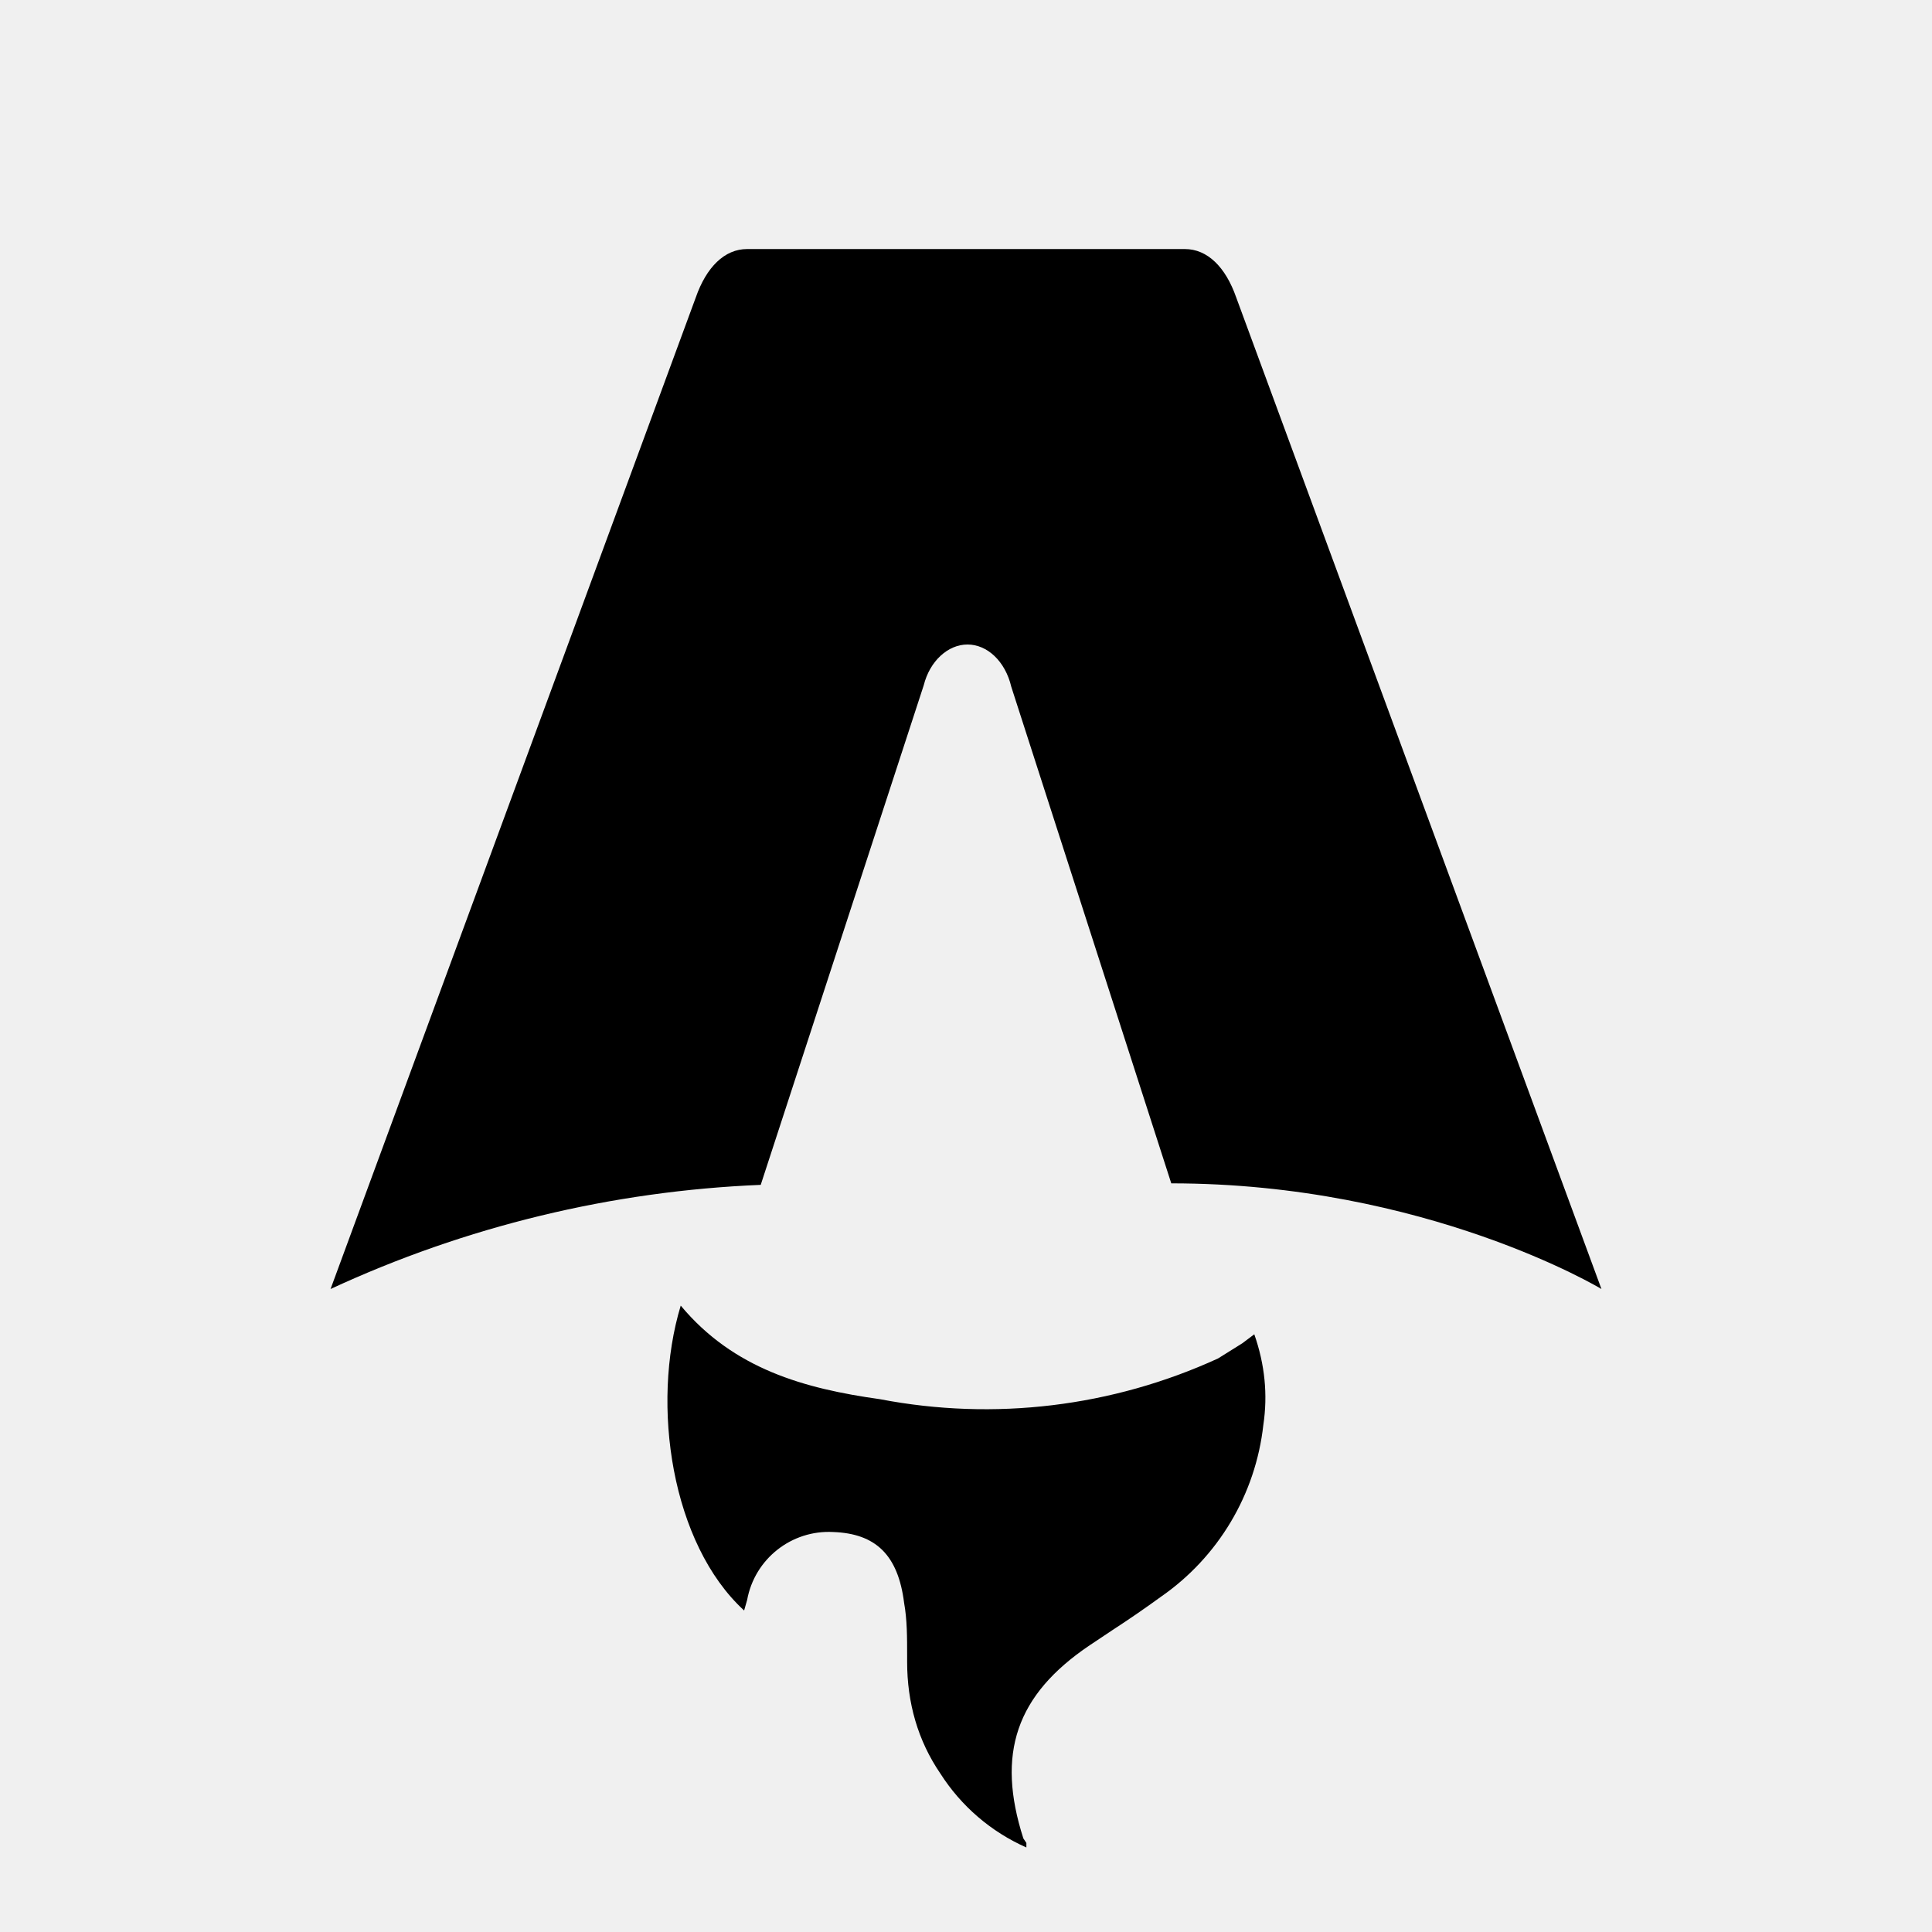
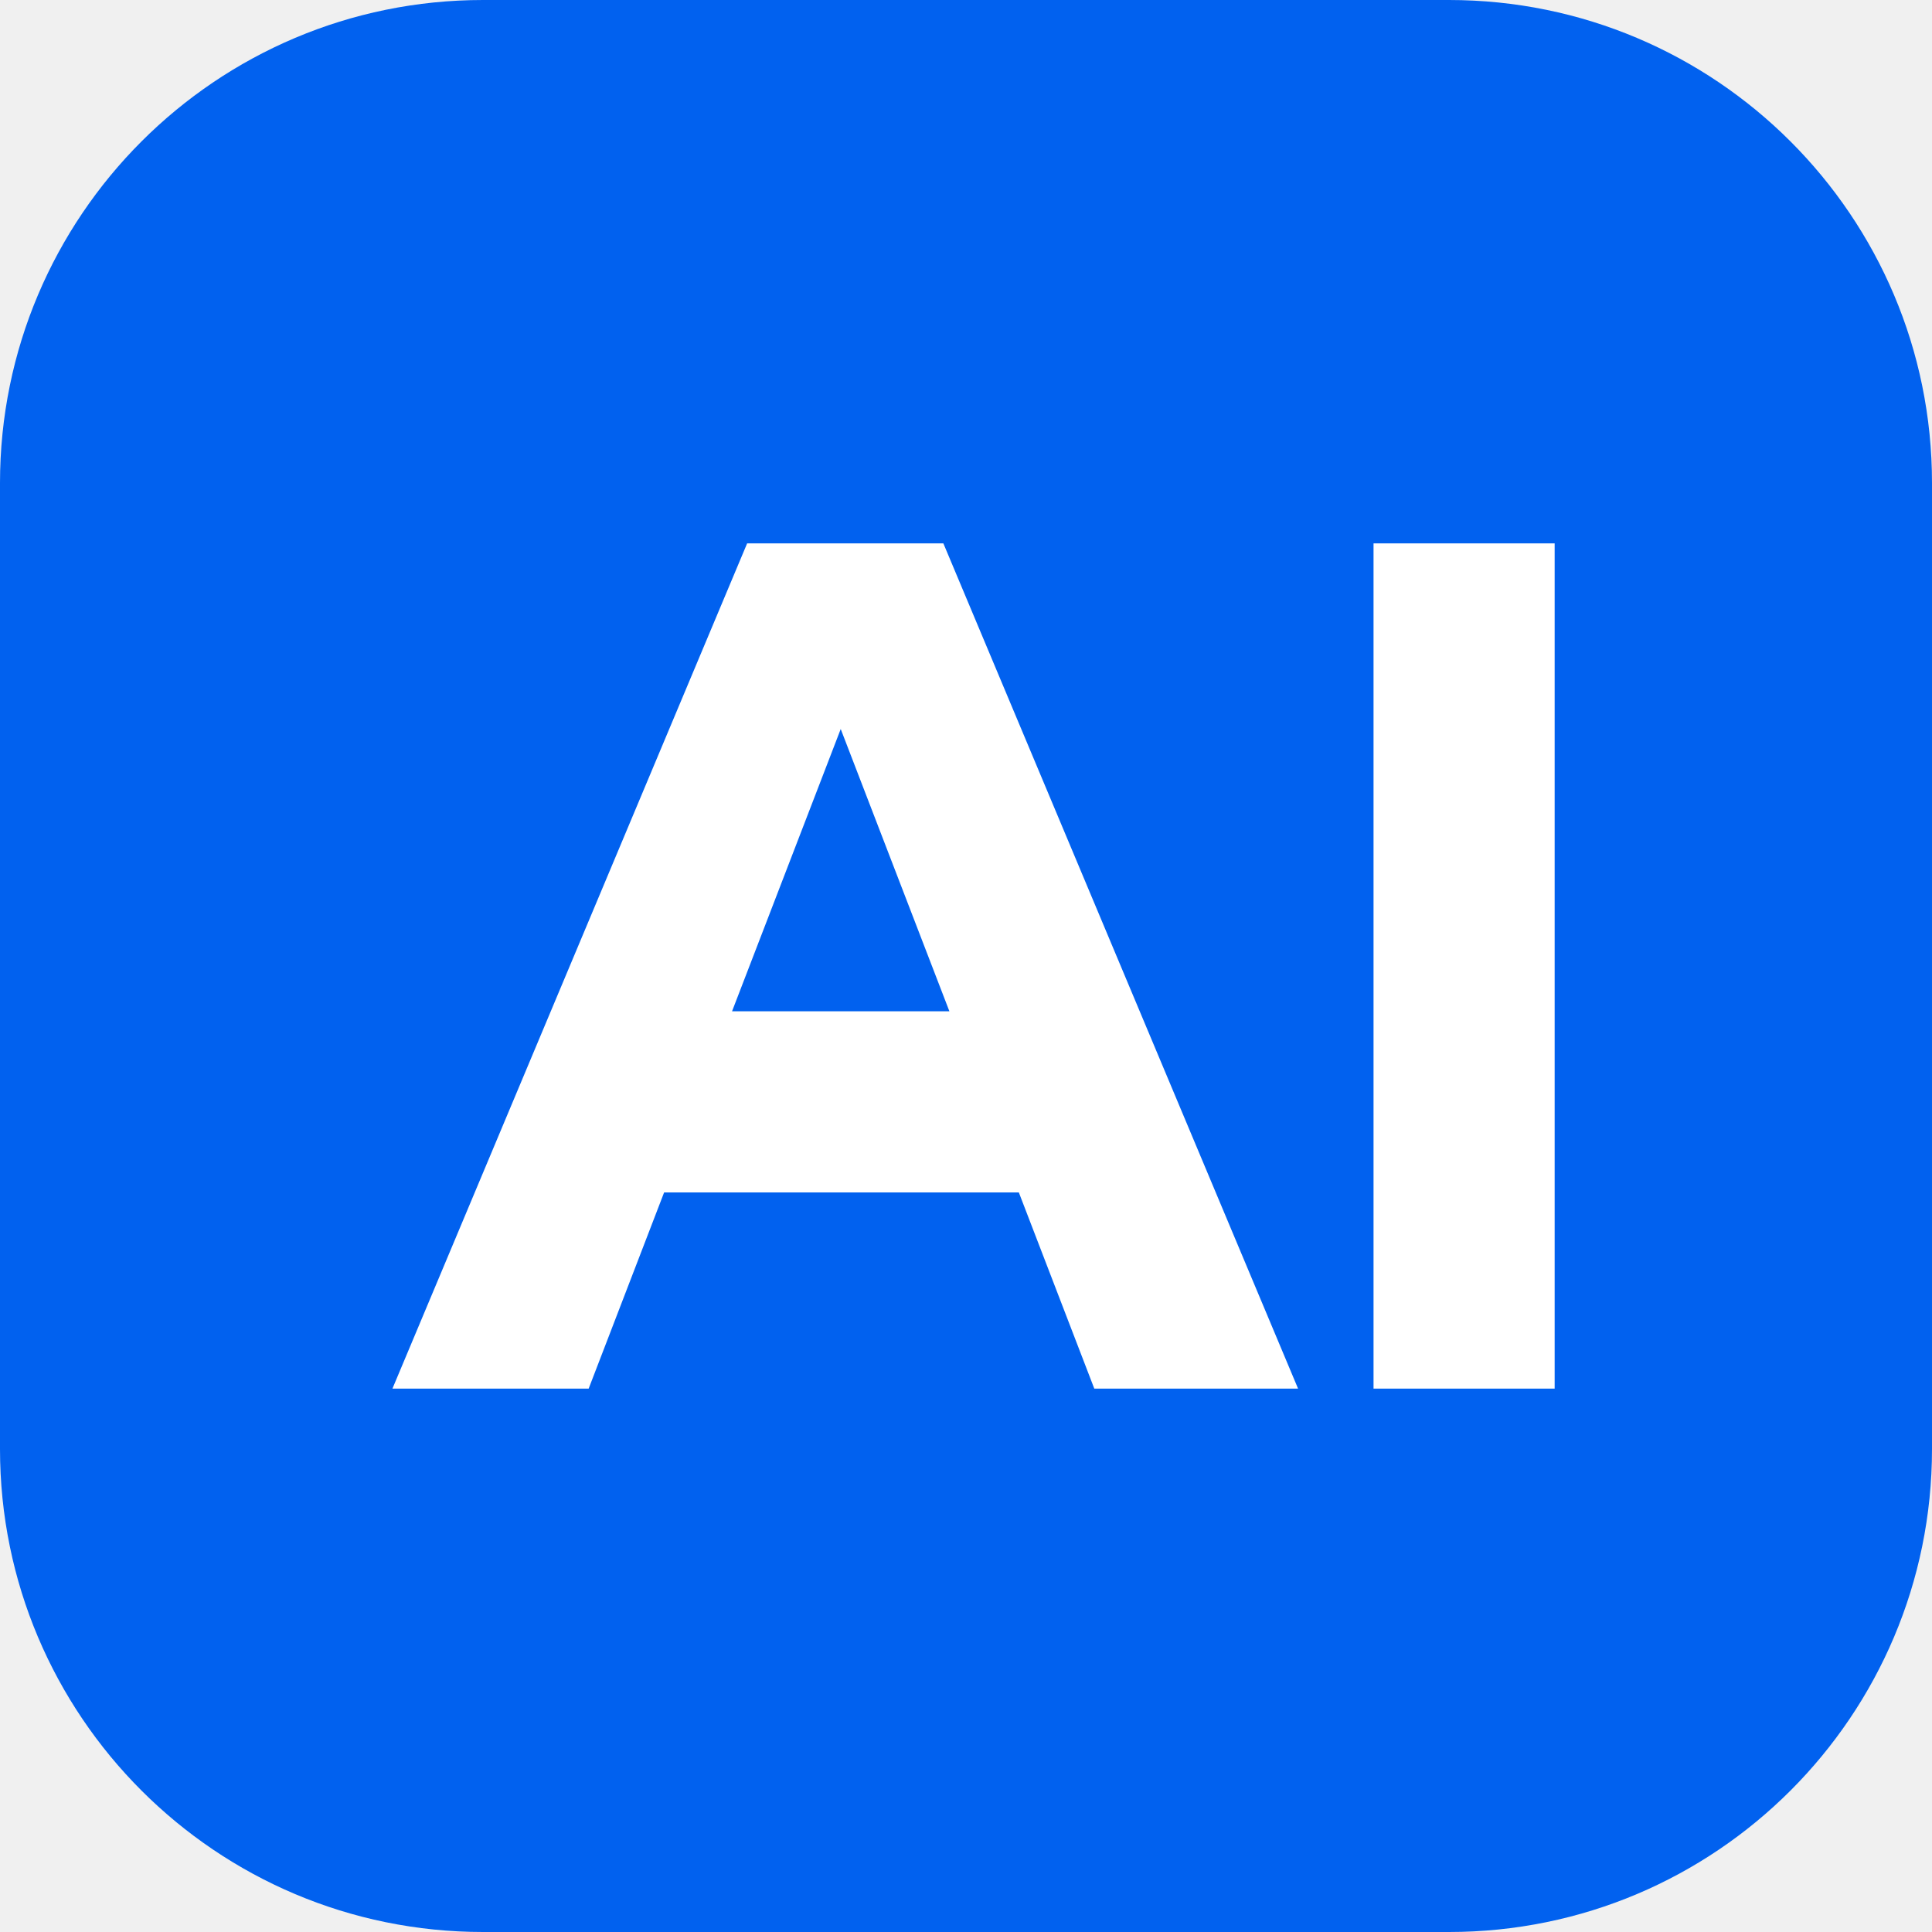
- <svg xmlns="http://www.w3.org/2000/svg" fill="none" viewBox="0 0 128 128">
-   <path d="M50.4 78.5a75.1 75.1 0 0 0-28.5 6.9l24.2-65.7c.7-2 1.9-3.2 3.4-3.2h29c1.5 0 2.7 1.2 3.4 3.2l24.2 65.7s-11.6-7-28.5-7L67 45.5c-.4-1.7-1.6-2.8-2.9-2.8-1.3 0-2.5 1.1-2.9 2.7L50.4 78.5Zm-1.1 28.2Zm-4.2-20.2c-2 6.6-.6 15.8 4.2 20.2a17.5 17.5 0 0 1 .2-.7 5.5 5.5 0 0 1 5.7-4.5c2.8.1 4.3 1.5 4.7 4.7.2 1.1.2 2.3.2 3.5v.4c0 2.7.7 5.2 2.2 7.4a13 13 0 0 0 5.7 4.9v-.3l-.2-.3c-1.8-5.6-.5-9.5 4.4-12.8l1.5-1a73 73 0 0 0 3.2-2.2 16 16 0 0 0 6.8-11.4c.3-2 .1-4-.6-6l-.8.6-1.6 1a37 37 0 0 1-22.4 2.7c-5-.7-9.7-2-13.2-6.2Z" />
-   <style>
-         path { fill: #000; }
-         @media (prefers-color-scheme: dark) {
-             path { fill: #FFF; }
-         }
-     </style>
+ <svg xmlns="http://www.w3.org/2000/svg" viewBox="0 0 128 128" role="img" aria-label="AI 学习实验室">
+   <rect width="128" height="128" rx="32" fill="#0161ef" />
+   <path fill="#fff" d="M26 92 49.5 36h13L86 92H72.5l-5-13H44l-5 13H26Zm22.5-25h14.4l-7.2-18.7L48.5 67ZM91 36h12v56H91V36Z" />
</svg>
